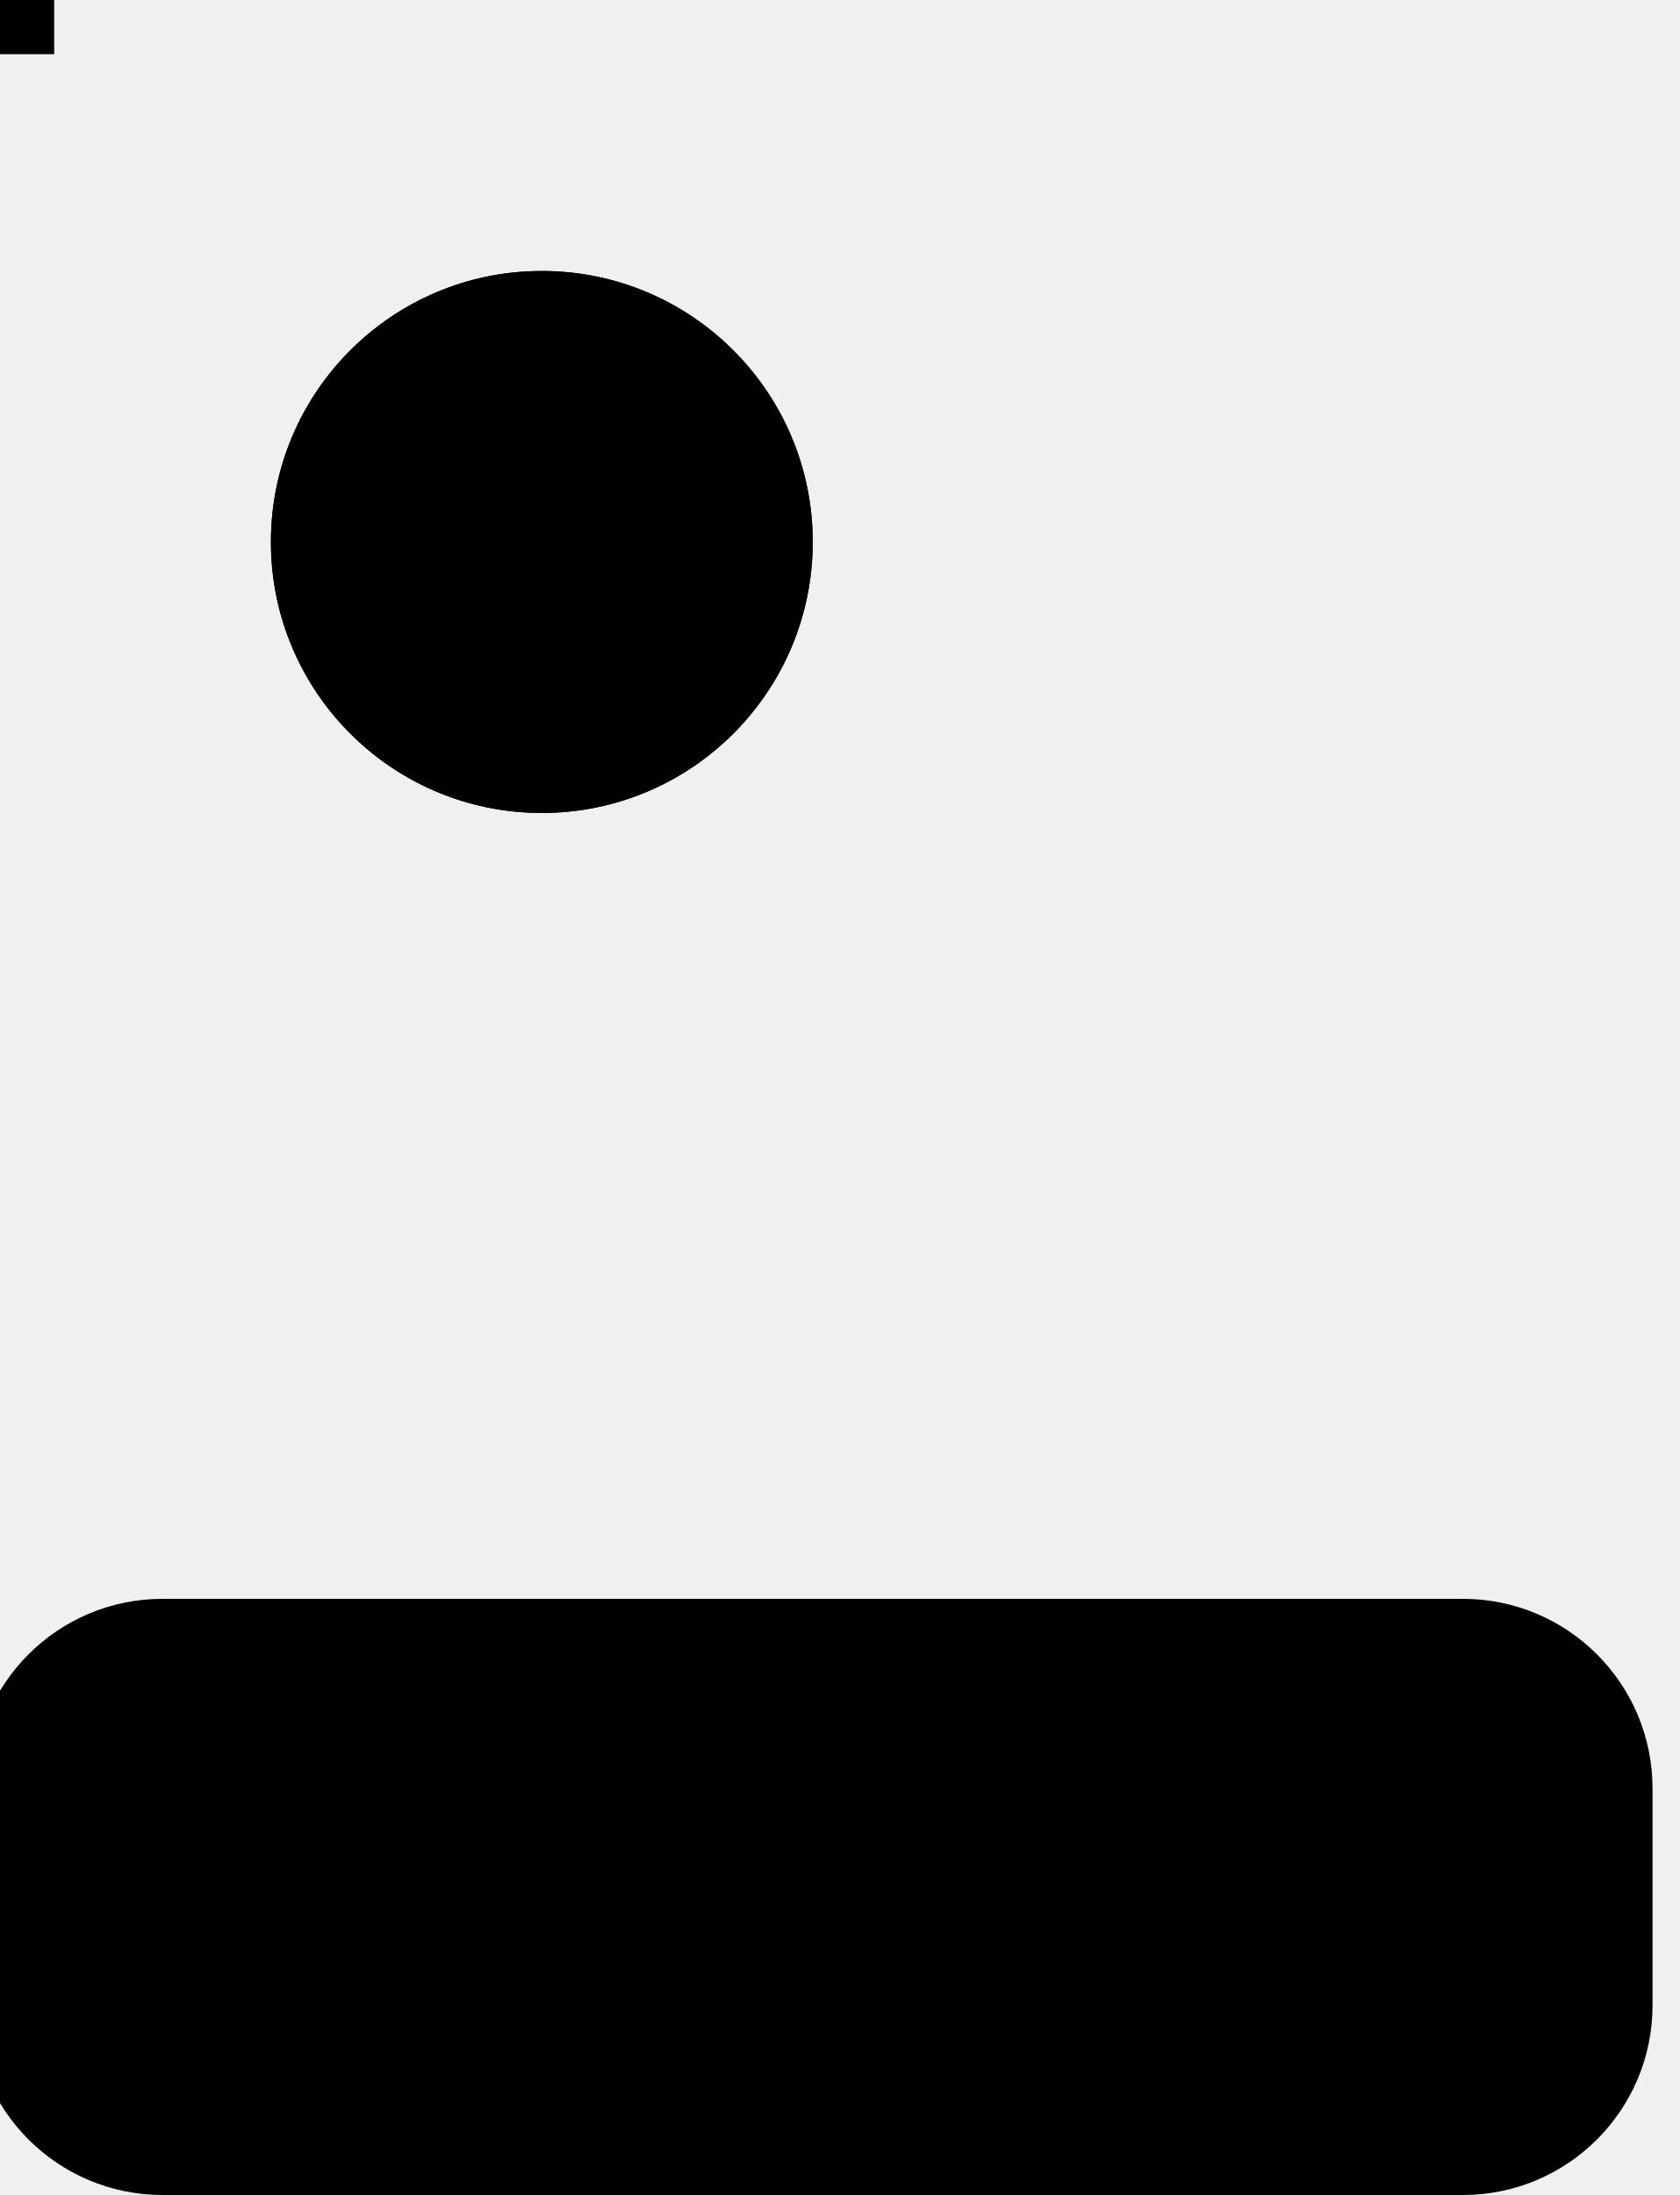
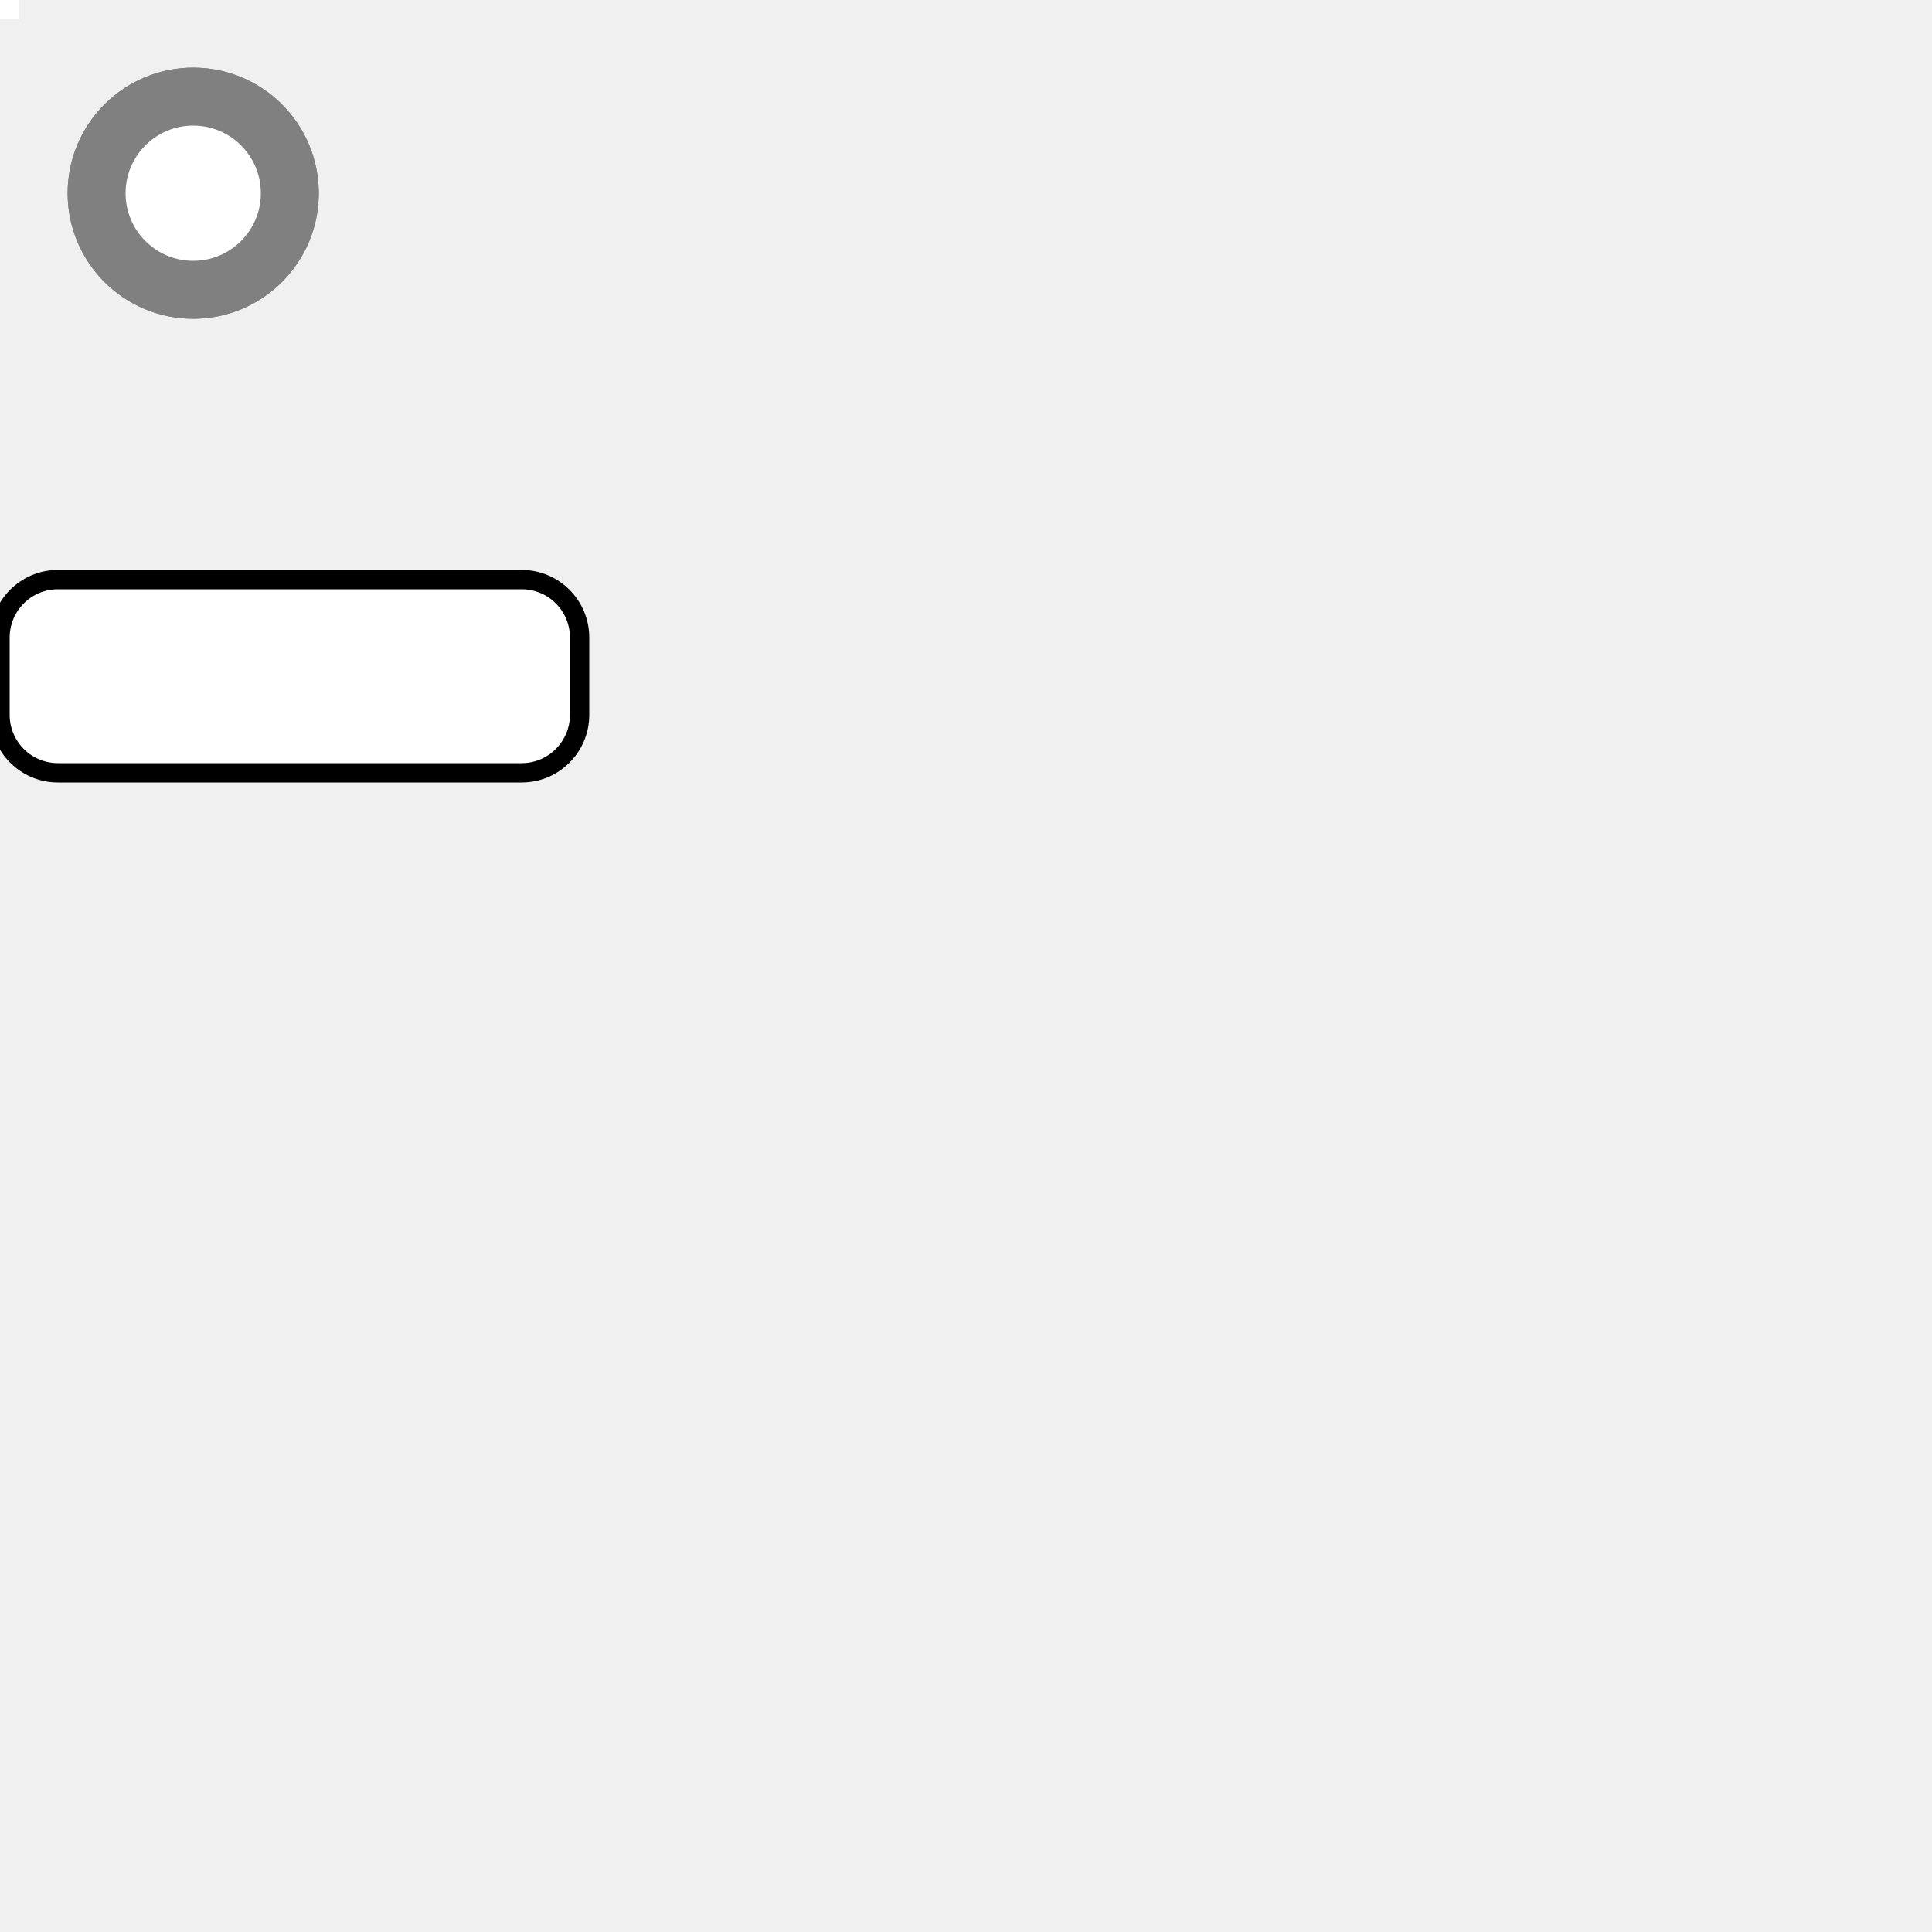
- <svg xmlns="http://www.w3.org/2000/svg" contentScriptType="text/ecmascript" zoomAndPan="magnify" contentStyleType="text/css" preserveAspectRatio="xMidYMid meet" version="1.0">
-   <g style="kite9-template: url(template.svg#simple); " item="bob">
-     <circle r="5" class="bob" cx="10" cy="10" />
-     <rect x="0" y="30" width="30" rx="3" ry="3" height="10" stroke="black" stroke-width="1" />
+ <svg xmlns="http://www.w3.org/2000/svg" xmlns:xlink="http://www.w3.org/1999/xlink" contentScriptType="text/ecmascript" width="100.0px" zoomAndPan="magnify" contentStyleType="text/css" height="100.0px" preserveAspectRatio="xMidYMid meet" version="1.0">
+   <g k9-elem="diagram" id="one" style="kite9-type: diagram; kite9-padding: 50px;" class=" kite9-diagram" k9-info="position: none; horiz: CENTER; vert: CENTER; sizing: MINIMIZE; layout: null; rectangular: diagram; rect-pos: [0.0,0.0]; rect-size: [100.0,100.0]; ">
+     <g style="fill: white; stroke: grey; stroke-width: 3px; ">
+       <g style="kite9-template: url(template.svg#simple); " templateAtt="set" item="bob">
+         <circle r="5" class="bob" cx="10" cy="10" />
+         <rect x="0" y="30" width="30" rx="3" ry="3" height="10" stroke="black" stroke-width="1" />
+       </g>
+       <g style="kite9-template: url(template.svg#simple); " templateAtt="set" item="bob">
+         <circle r="5" class="bob" cx="10" cy="10" />
+         <rect x="0" width="1" stroke-width="0" y="0" height="1" stroke="black" />
+       </g>
+     </g>
  </g>
-   <g style="kite9-template: url(template.svg#simple); " item="bob">
-     <circle r="5" class="bob" cx="10" cy="10" />
-     <rect x="0" width="1" y="0" height="1" stroke-width="0" stroke="black" />
-   </g>
+   <defs>
+     <linearGradient x1="0%" y1="0%" x2="0%" y2="100%" xlink:type="simple" xlink:actuate="onLoad" id="gg" xlink:show="other">
+       <stop stop-color="#FFF" offset="0%" />
+       <stop stop-color="#DDD" offset="100%" />
+     </linearGradient>
+   </defs>
</svg>
